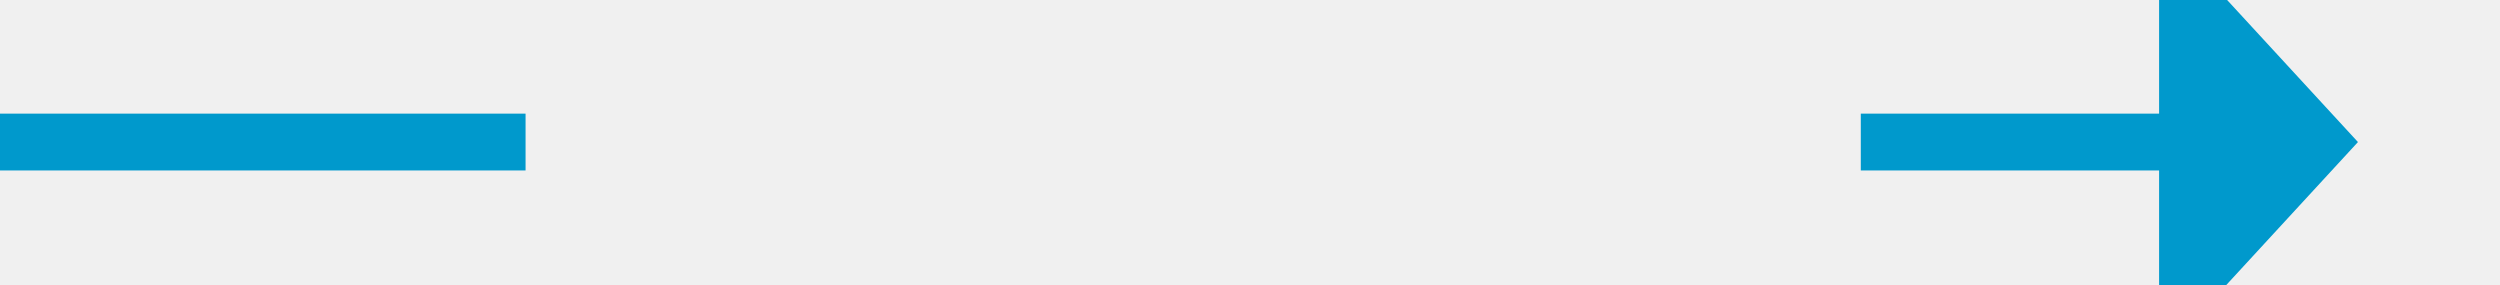
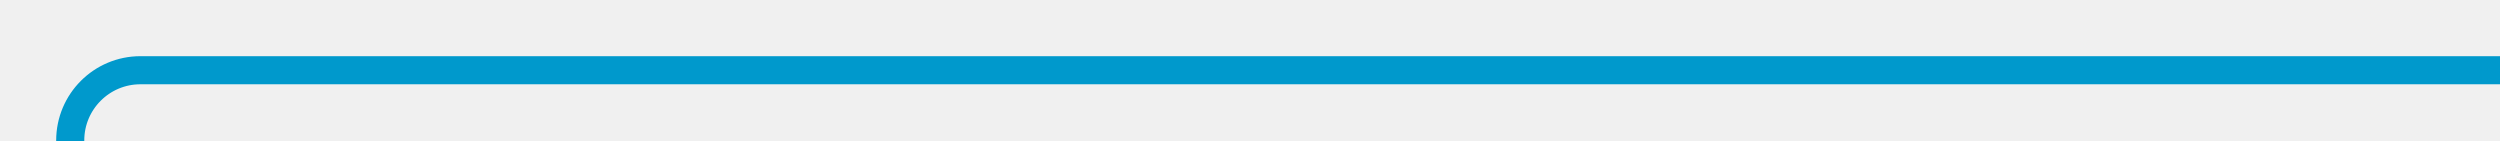
- <svg xmlns="http://www.w3.org/2000/svg" version="1.1" width="88px" height="10px" preserveAspectRatio="xMinYMid meet" viewBox="655 1956  88 8">
+ <svg xmlns="http://www.w3.org/2000/svg" version="1.1" width="178px" height="10px" preserveAspectRatio="xMinYMid meet" viewBox="377 1509  178 8">
  <defs>
-     <mask fill="white" id="clip537">
-       <path d="M 673.5 1946  L 720.5 1946  L 720.5 1974  L 673.5 1974  Z M 655 1946  L 748 1946  L 748 1974  L 655 1974  Z " fill-rule="evenodd" />
+     <mask fill="white" id="clip616">
+       <path d="M 365 1724  L 399 1724  L 399 1752  L 365 1752  Z M 365 1510  L 555 1510  L 555 2147  L 365 2147  Z " fill-rule="evenodd" />
    </mask>
  </defs>
-   <path d="M 673.5 1960  L 655 1960  M 720.5 1960  L 732 1960  " stroke-width="2" stroke="#0099cc" fill="none" />
-   <path d="M 731 1967.6  L 738 1960  L 731 1952.4  L 731 1967.6  Z " fill-rule="nonzero" fill="#0099cc" stroke="none" mask="url(#clip537)" />
+   <path d="M 555 1513  L 387 1513  A 5 5 0 0 0 382 1518 L 382 2131  " stroke-width="2" stroke="#0099cc" fill="none" mask="url(#clip616)" />
+   <path d="M 374.4 2130  L 382 2137  L 389.6 2130  L 374.4 2130  Z " fill-rule="nonzero" fill="#0099cc" stroke="none" mask="url(#clip616)" />
</svg>
